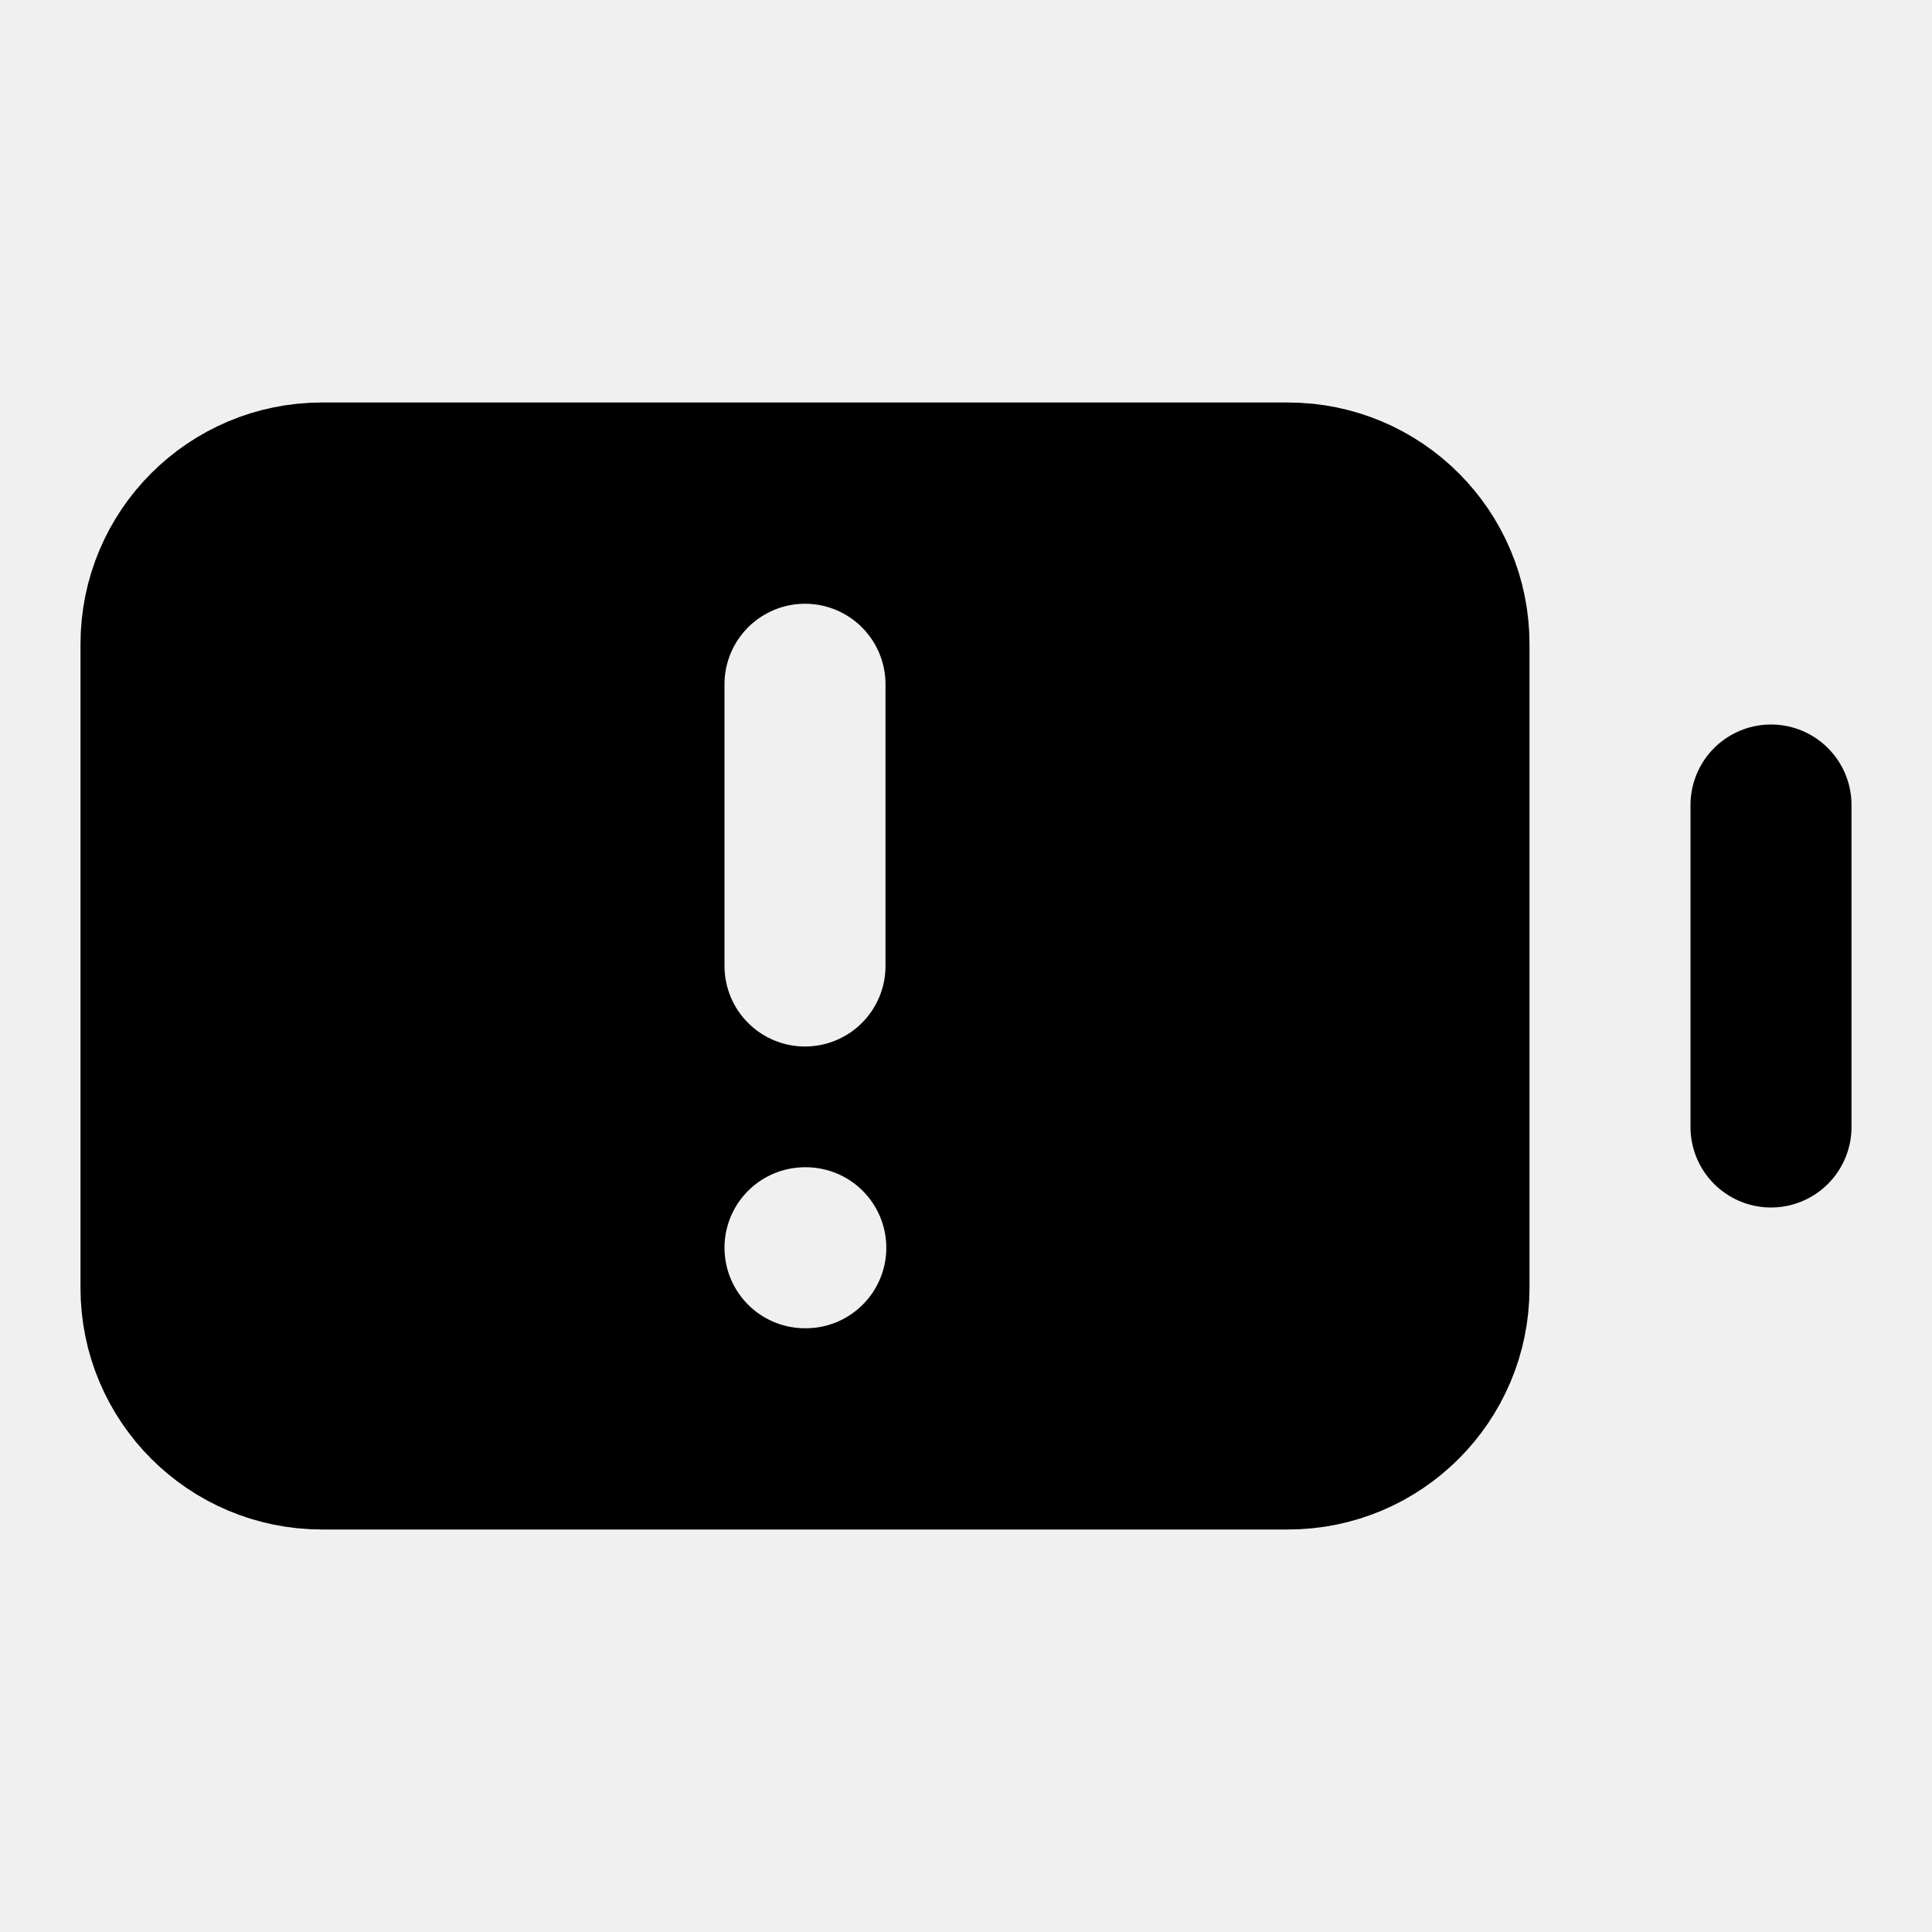
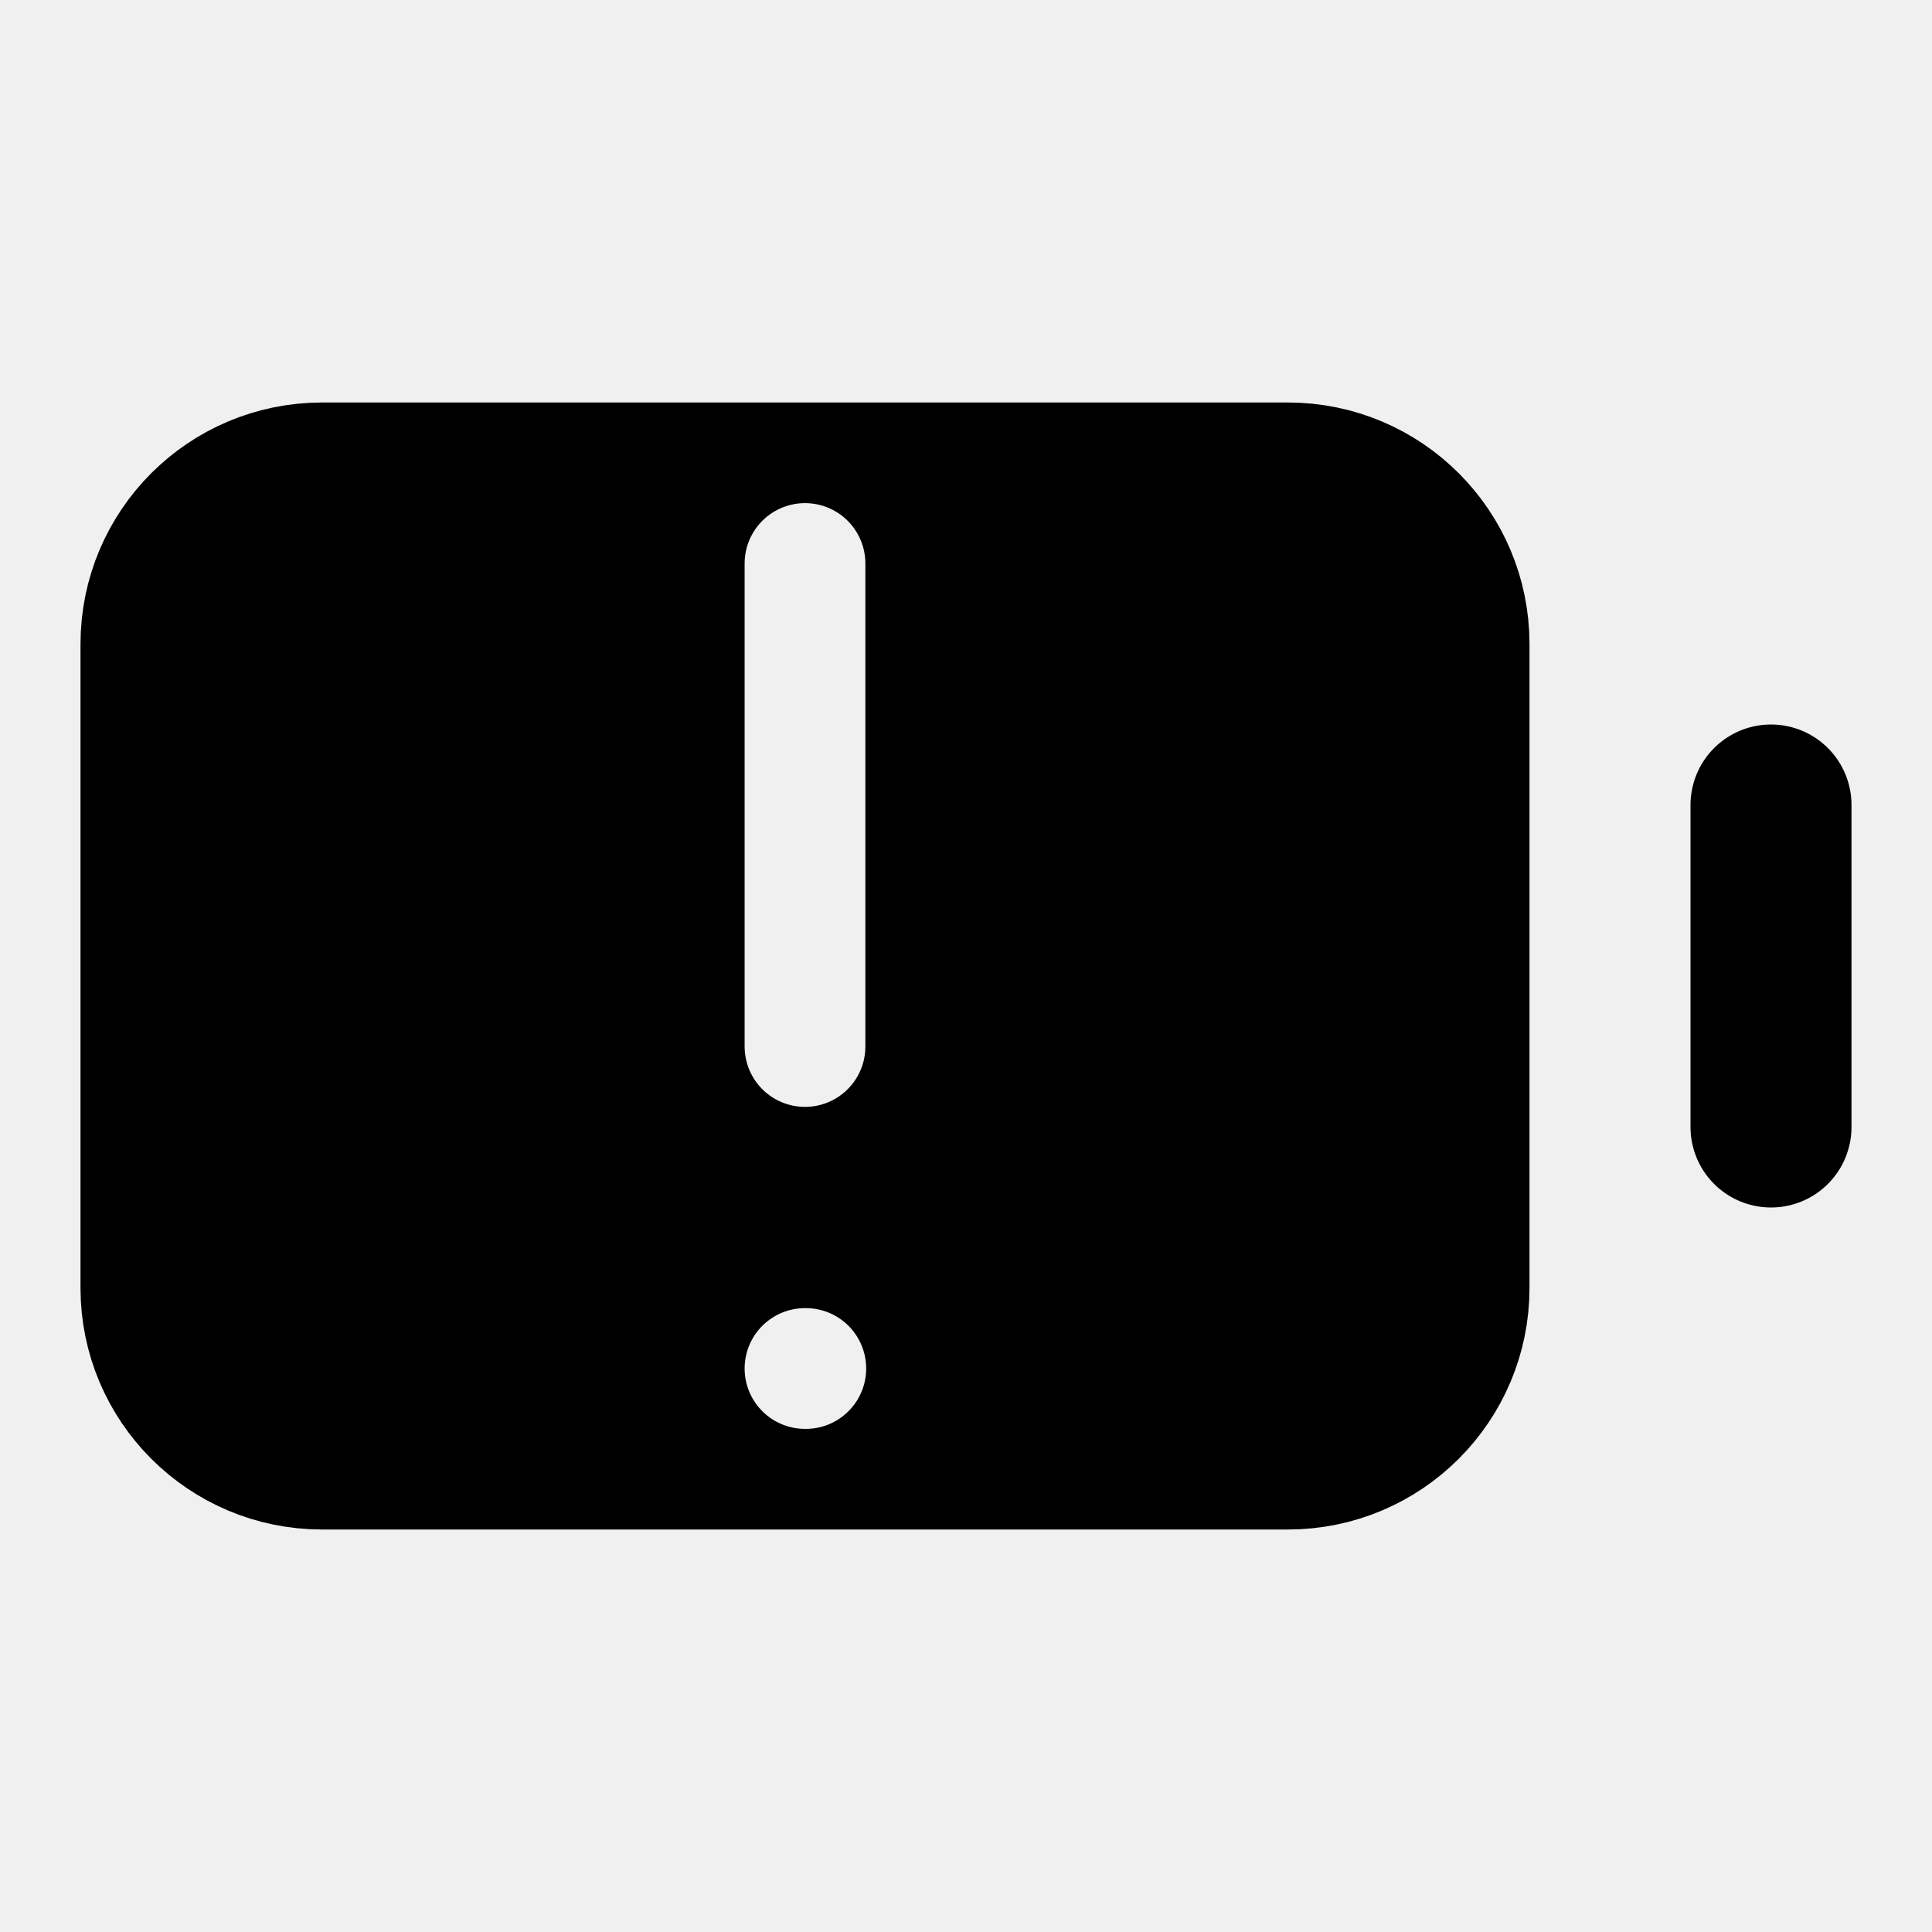
<svg xmlns="http://www.w3.org/2000/svg" width="24" height="24" viewBox="0 0 24 24" fill="none" stroke="currentColor" stroke-width="2" stroke-linecap="round" stroke-linejoin="round">
  <defs>
    <mask id="alerta" maskUnits="userSpaceOnUse" x="0" y="0" width="24" height="24">
      <rect width="24" height="24" fill="white" stroke="none" />
-       <path d="M10 8.5v3.5" stroke="black" />
-       <path d="M10 15.5h.01" stroke="black" />
+       <path d="M10 7v6" stroke="black" stroke-width="1.5" />
+       <path d="M10 17h.01" stroke="black" stroke-width="1.5" />
    </mask>
  </defs>
  <rect x="2" y="6" width="16" height="12" rx="2" fill="currentColor" mask="url(#alerta)" />
  <path d="M22 14v-4" />
</svg>
